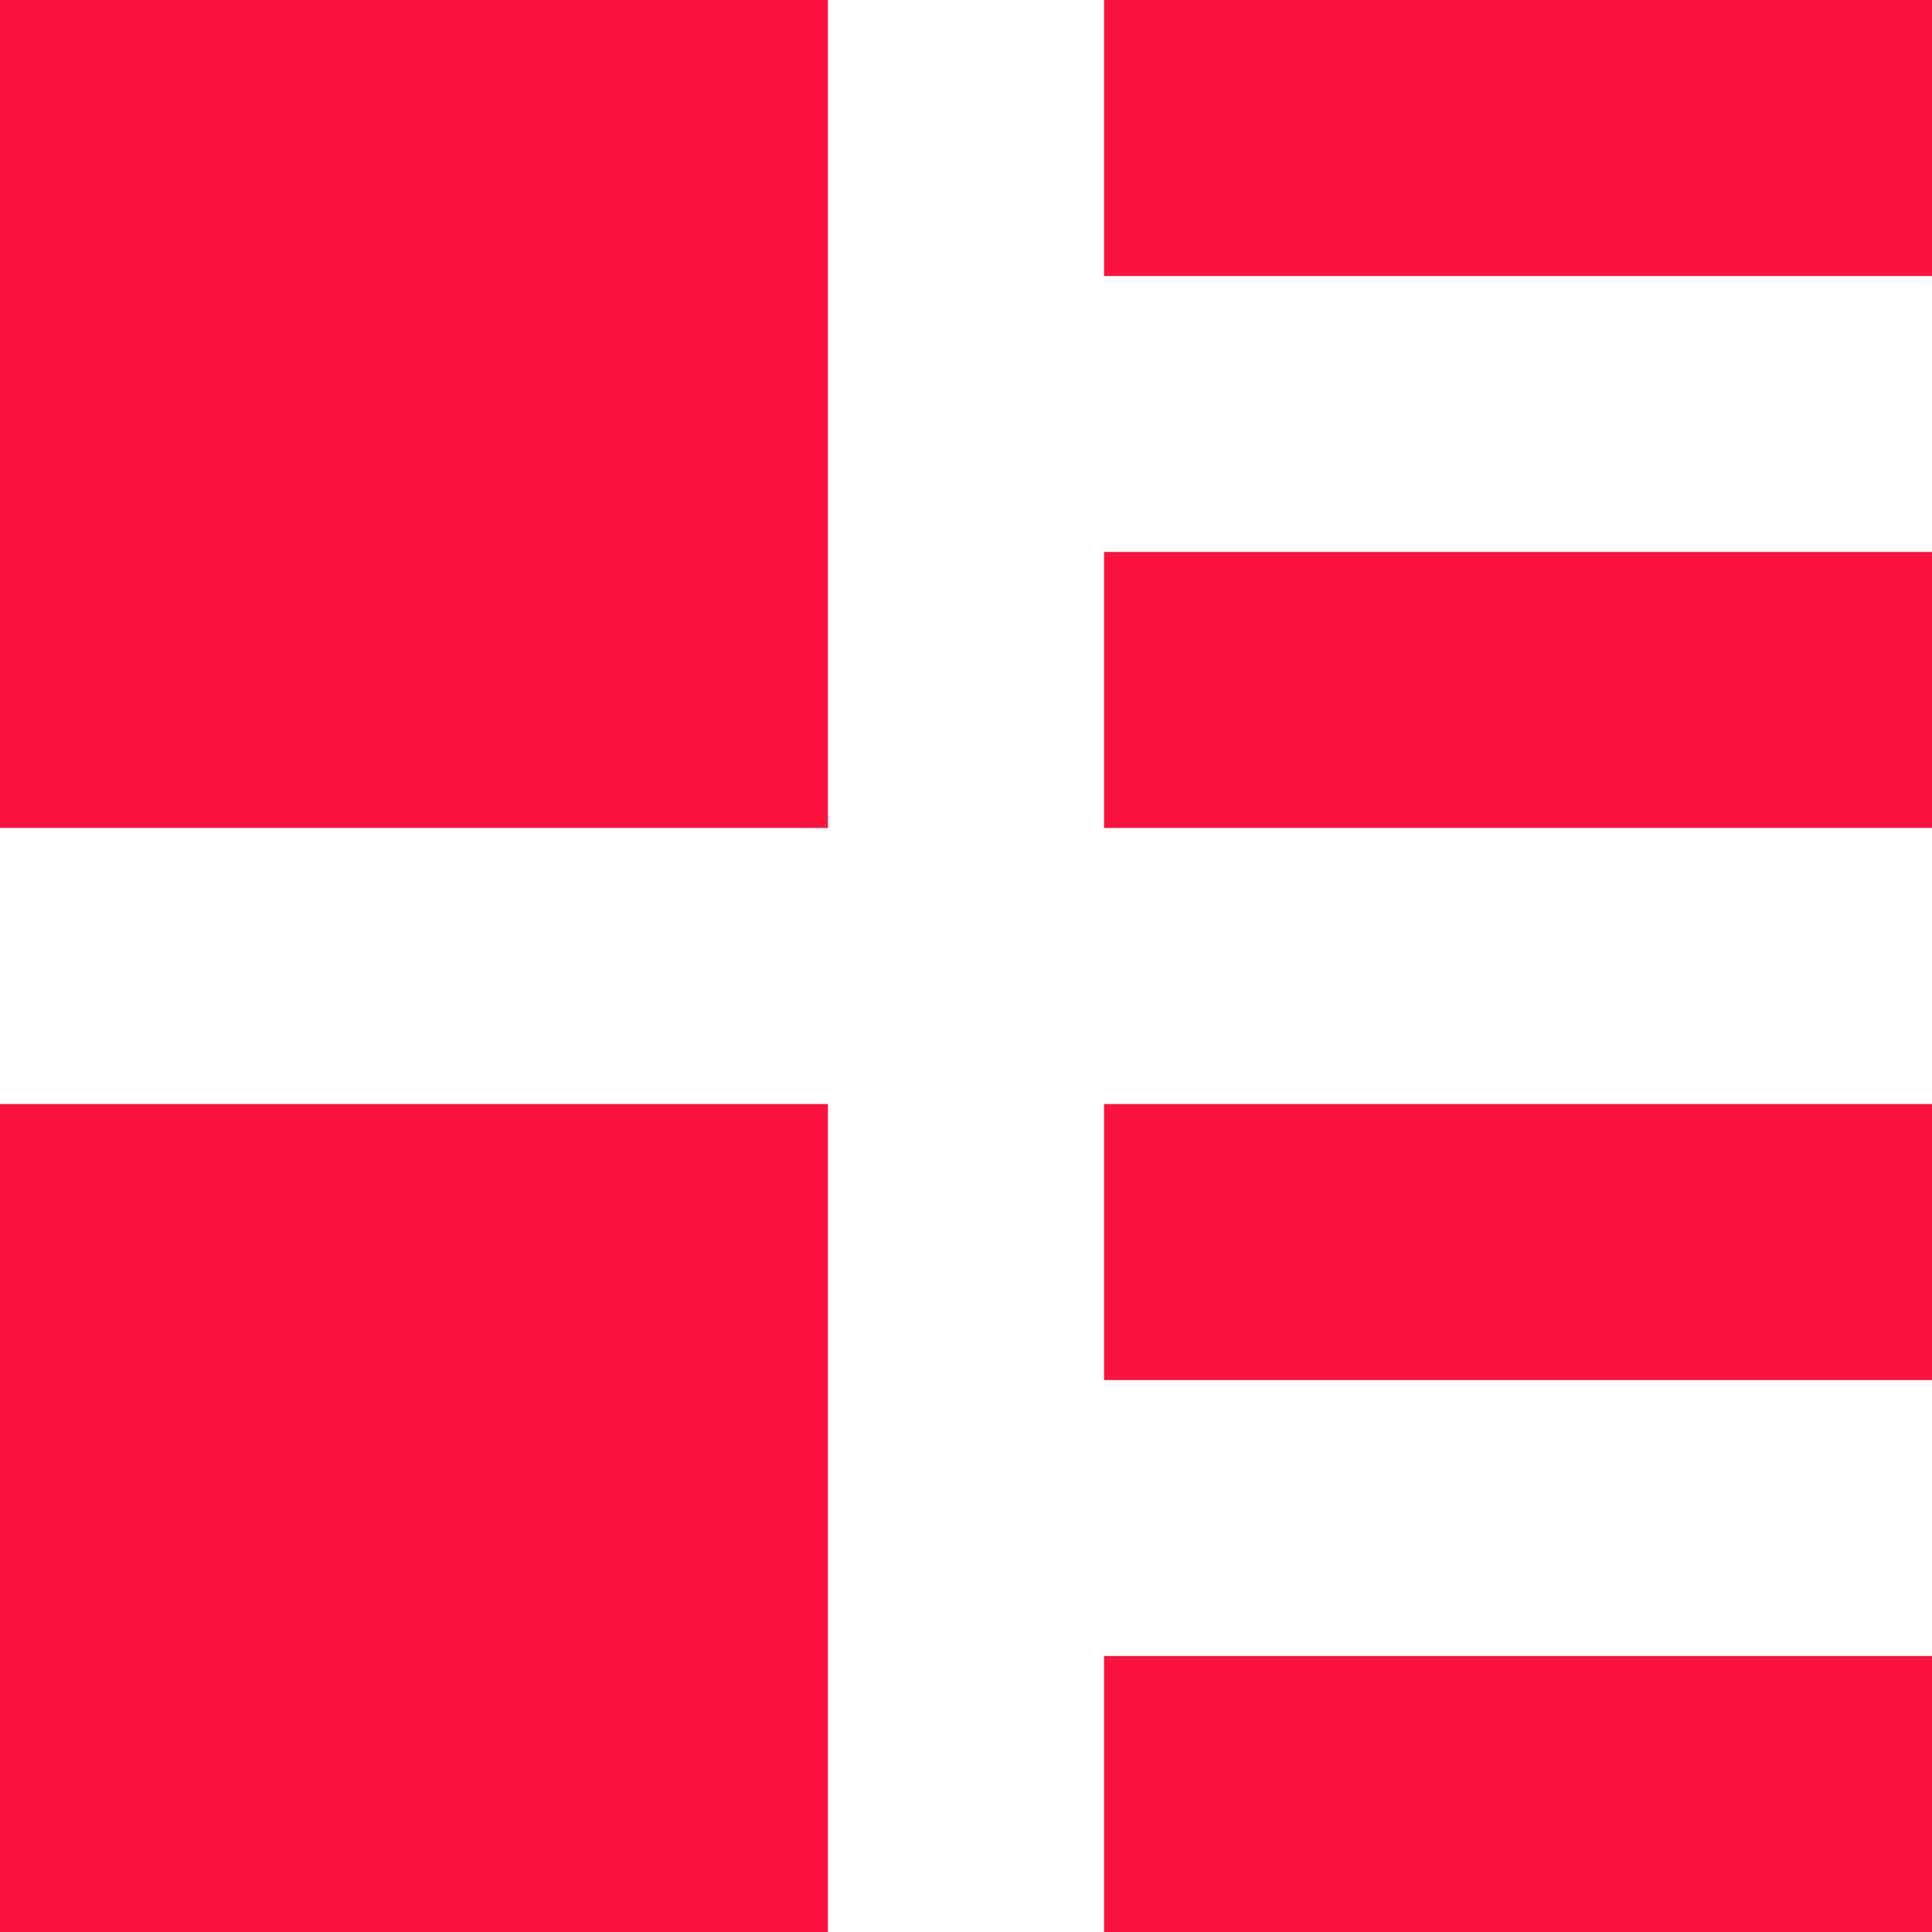
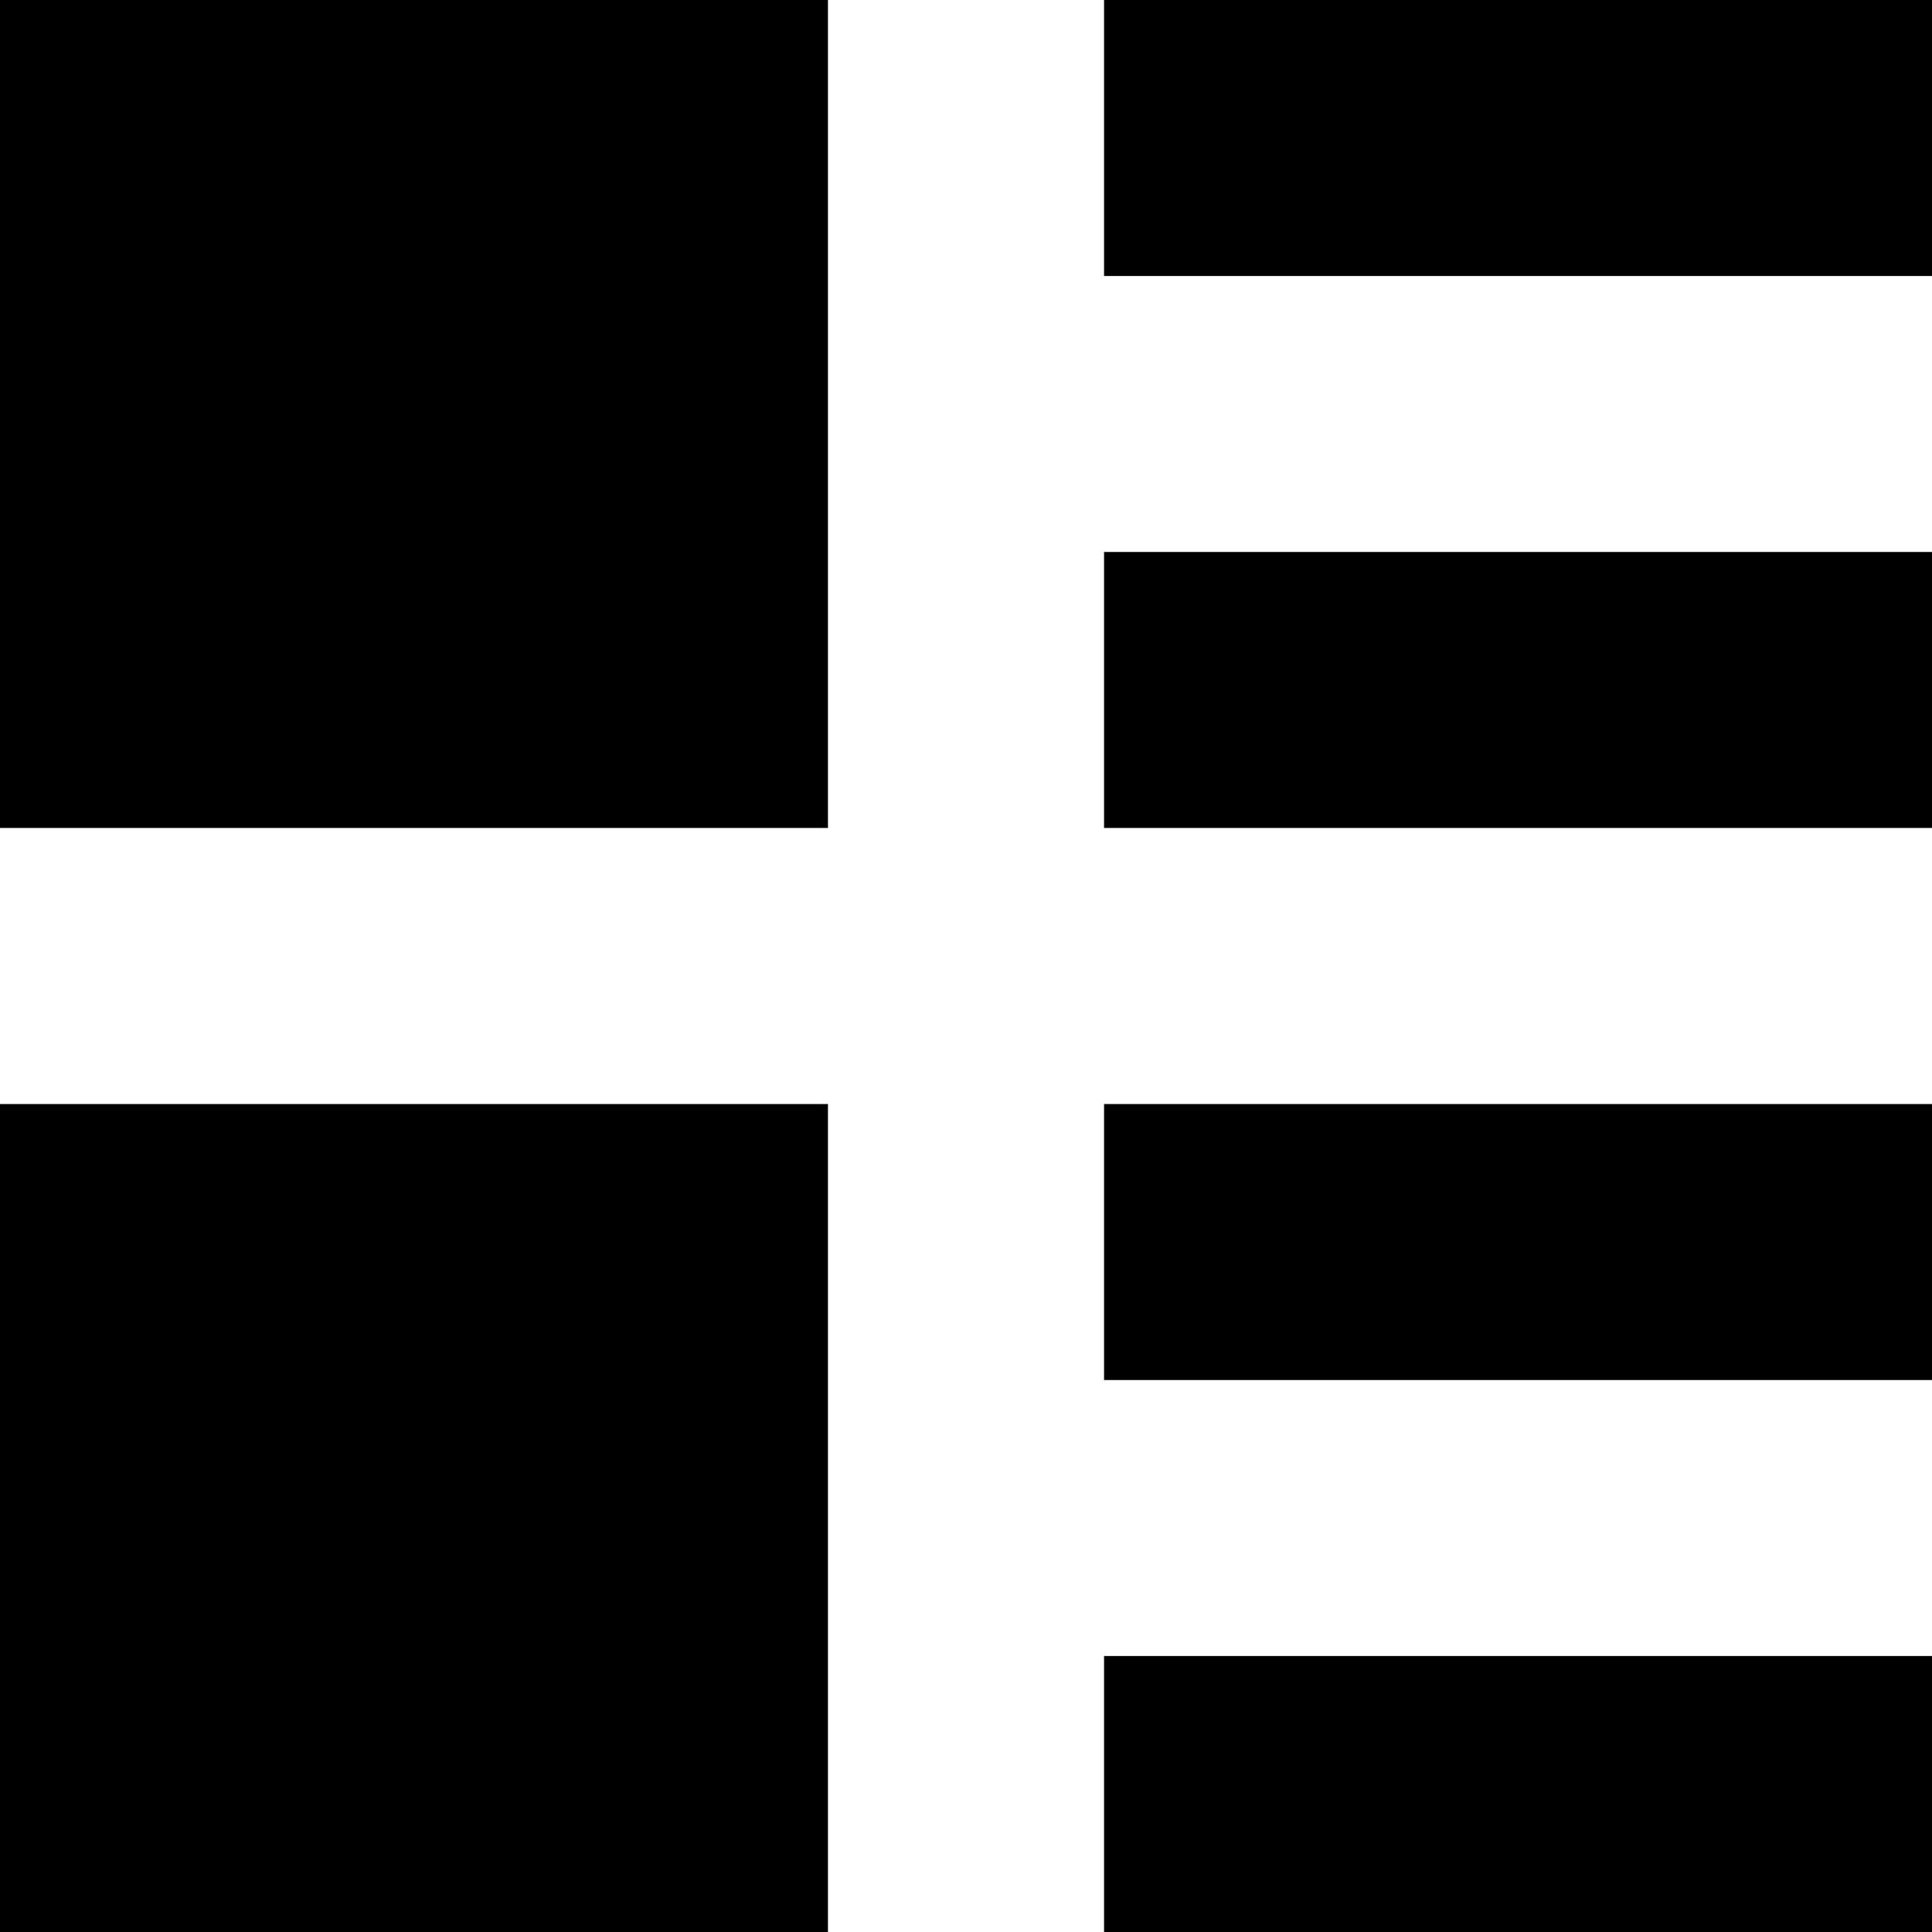
<svg xmlns="http://www.w3.org/2000/svg" width="20" height="20" viewBox="0 0 20 20" fill="none">
-   <path fill-rule="evenodd" clip-rule="evenodd" d="M8.571 0H0V8.571H8.571V0ZM20 0H11.429V2.857H20V0ZM11.429 5.714H20V8.571H11.429V5.714ZM8.571 11.429H0V20H8.571V11.429ZM11.429 11.429H20V14.286H11.429V11.429ZM20 17.143H11.429V20H20V17.143Z" fill="#FC133D" />
+   <path fill-rule="evenodd" clip-rule="evenodd" d="M8.571 0H0V8.571H8.571V0ZM20 0H11.429V2.857H20V0ZM11.429 5.714H20V8.571H11.429V5.714ZM8.571 11.429H0V20H8.571V11.429ZM11.429 11.429H20V14.286H11.429V11.429ZM20 17.143H11.429V20H20V17.143Z" fill="currentColor" />
</svg>
